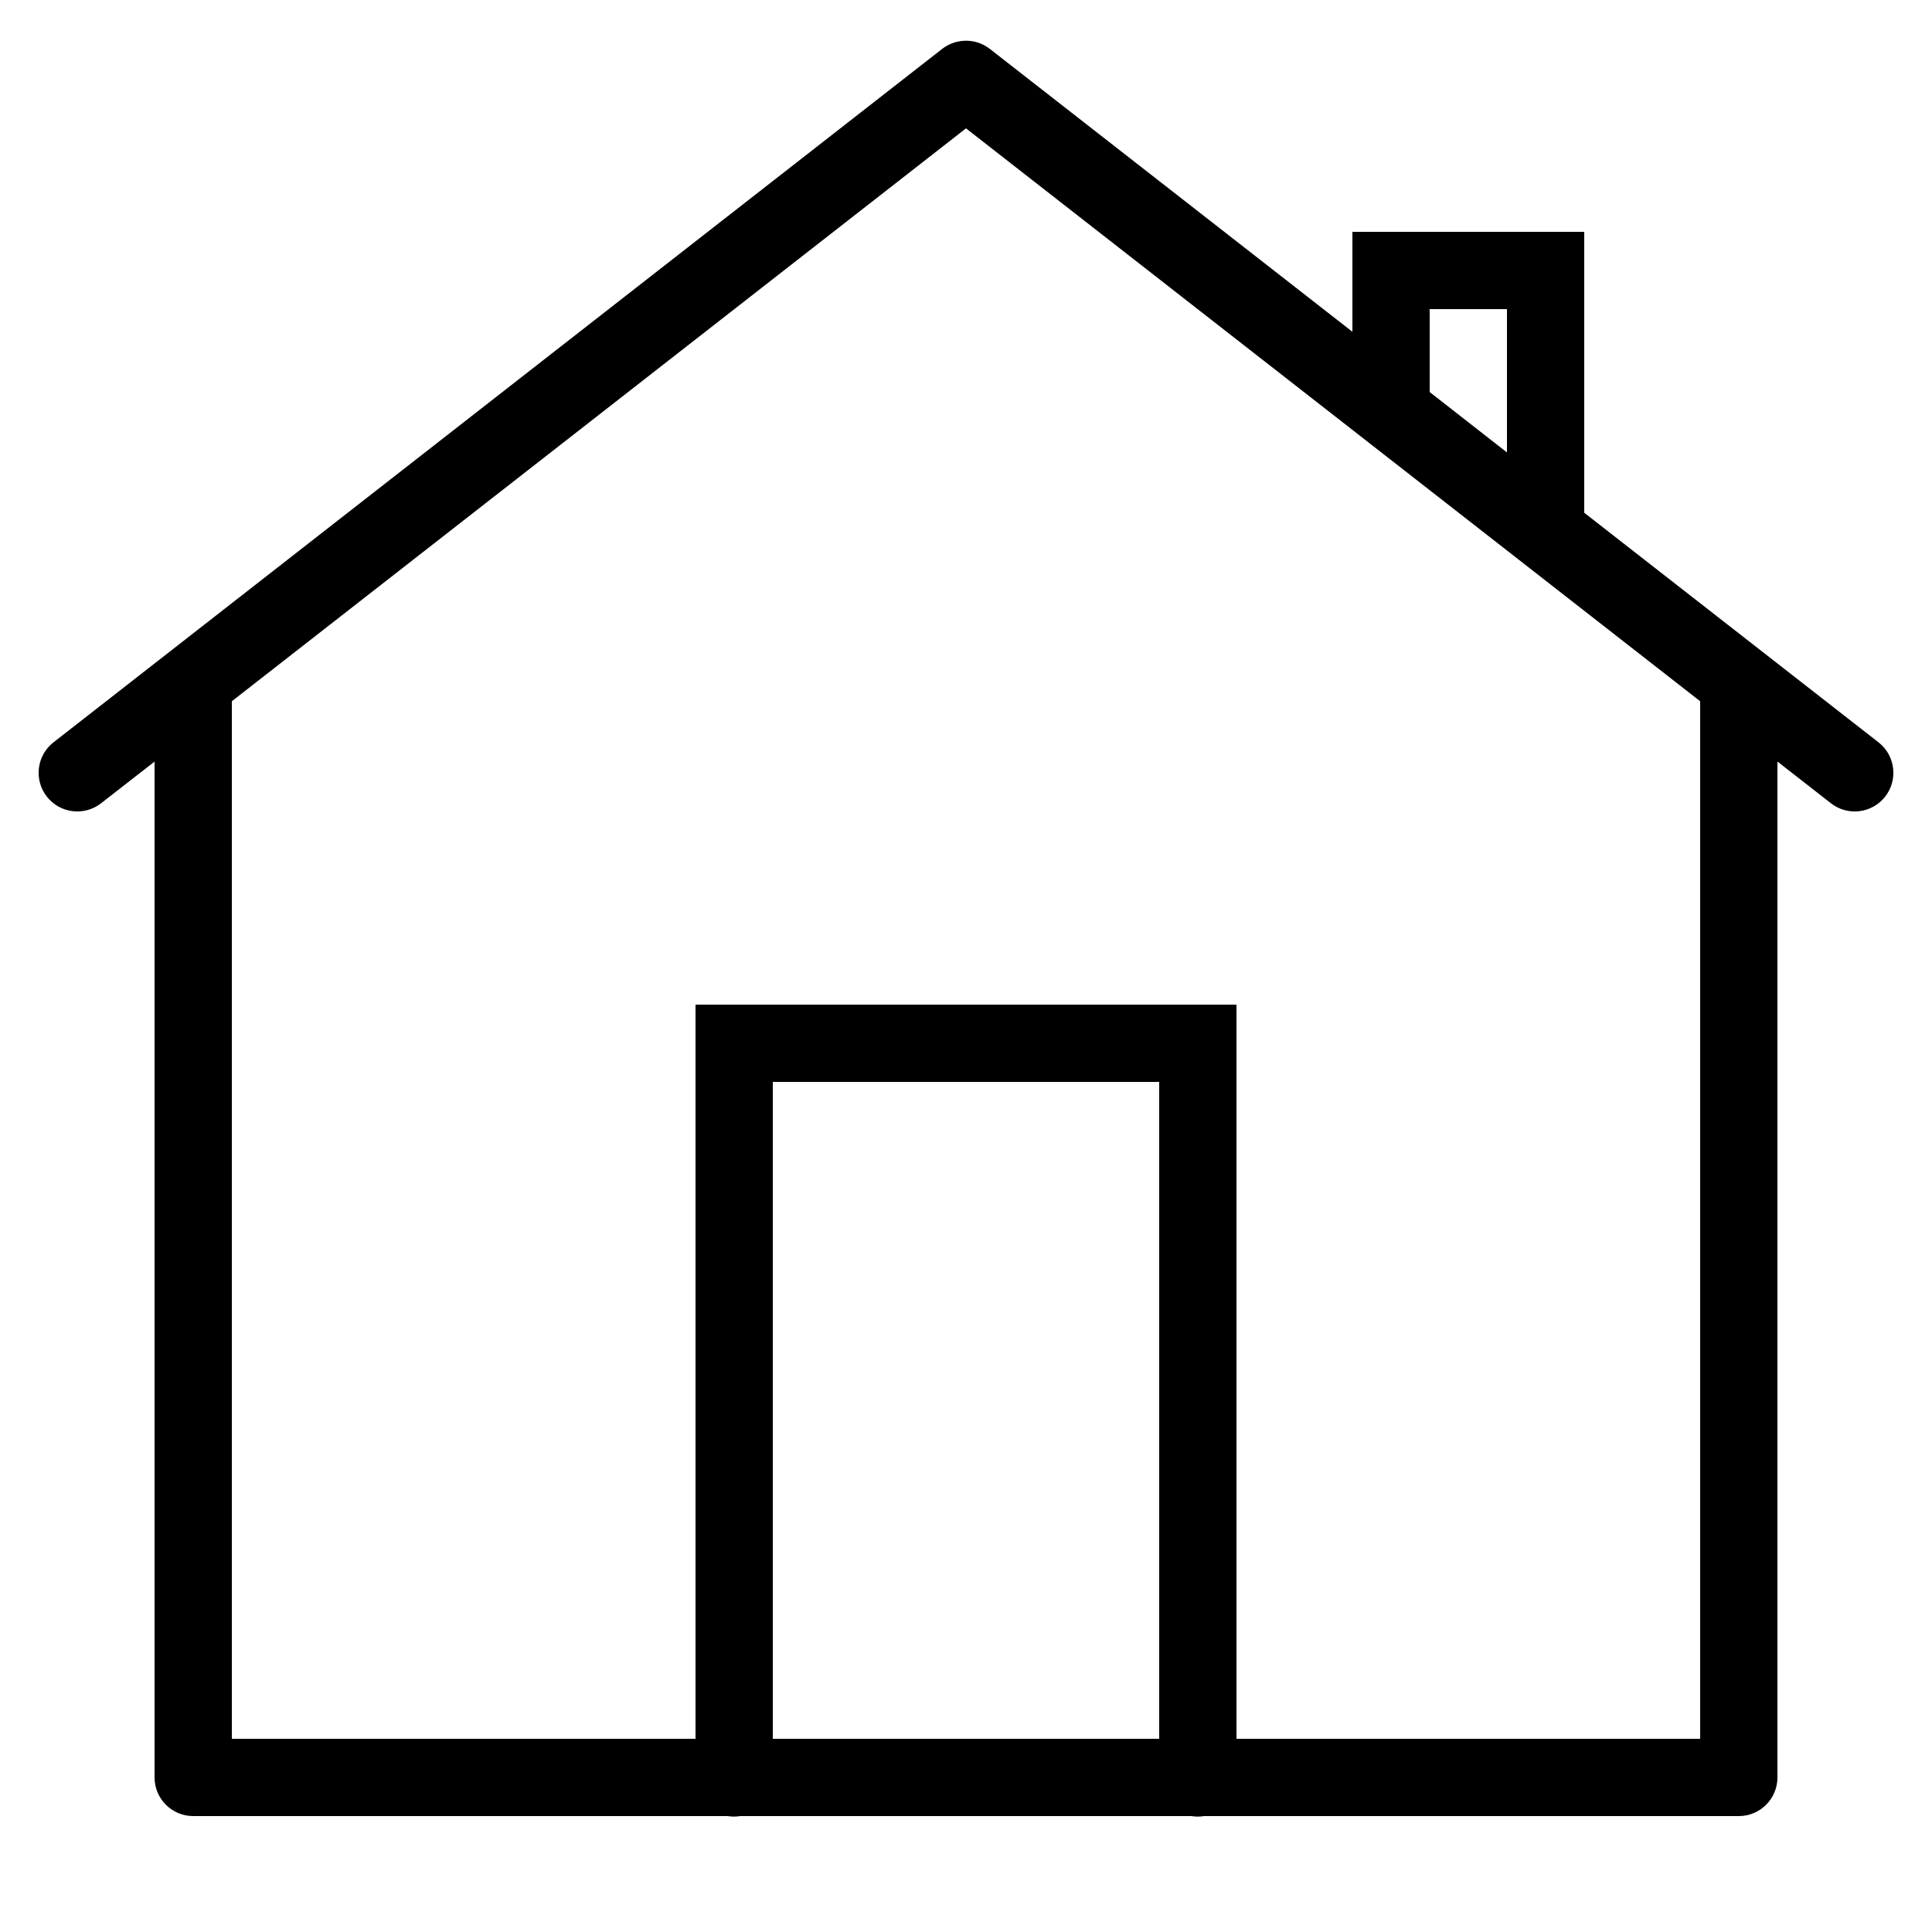
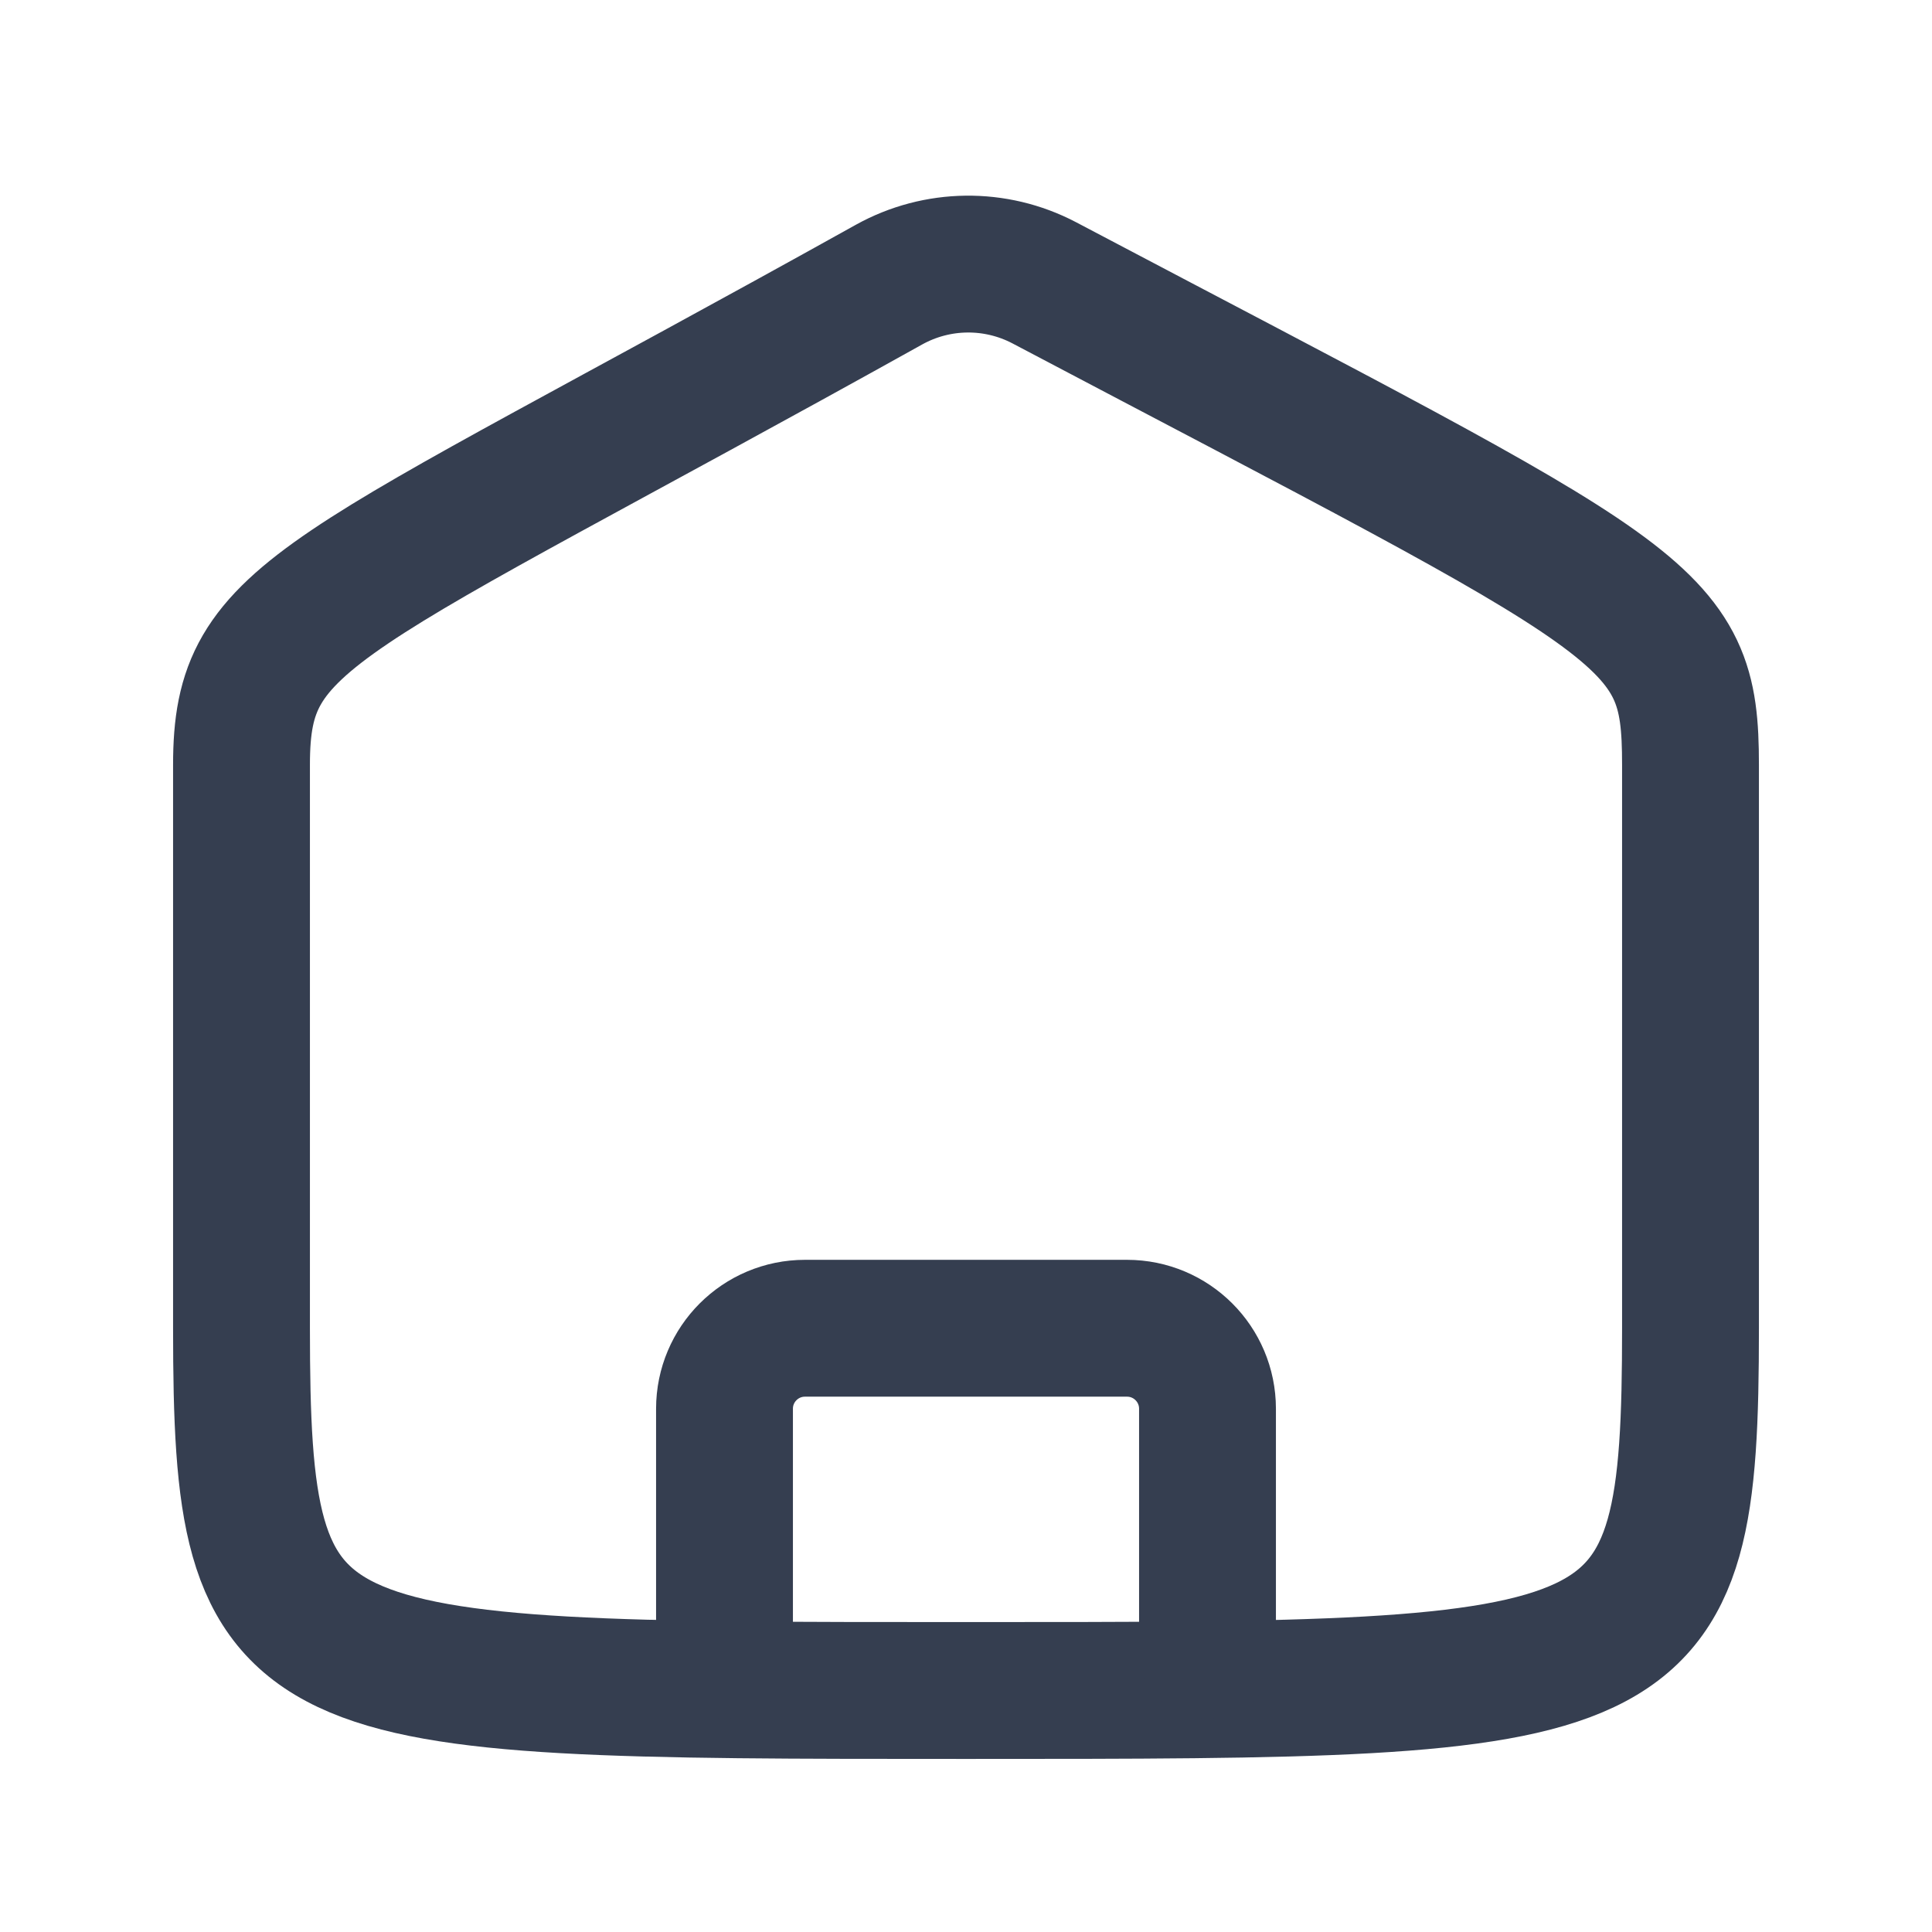
- <svg xmlns="http://www.w3.org/2000/svg" viewBox="0 0 50 50">
-   <path d="M24.963 1.055a1 1 0 0 0-.578.209l-23 17.947a1 1 0 0 0 1.23 1.578L4 19.71V46a1 1 0 0 0 1 1h13.832a1 1 0 0 0 .326 0h11.674a1 1 0 0 0 .326 0H45a1 1 0 0 0 1-1V19.709l1.385 1.08a1 1 0 1 0 1.23-1.578L41 13.27V6h-6v2.586l-9.385-7.322a1 1 0 0 0-.652-.21zM25 3.322l19 14.826V45H32V26H18v19H6V18.148L25 3.322zM37 8h2v3.709l-2-1.563V8zM20 28h10v17H20V28z" />
+ <svg xmlns="http://www.w3.org/2000/svg" viewBox="0 0 24 24" fill="none">
+   <path d="M21 16.5c0 4.5-.5 4.5-9 4.5s-9 0-9-4.5v-7c0-1.917.919-1.997 8.043-5.964a2.03 2.03 0 0 1 1.927-.024C20.539 7.503 21 7.58 21 9.5v7Z" stroke="#353E50" stroke-width="1.7" stroke-linecap="round" stroke-linejoin="round" />
+   <path d="M9 20.5v-3a1 1 0 0 1 1-1h4a1 1 0 0 1 1 1v3" stroke="#353E50" stroke-width="1.7" stroke-linecap="round" />
</svg>
